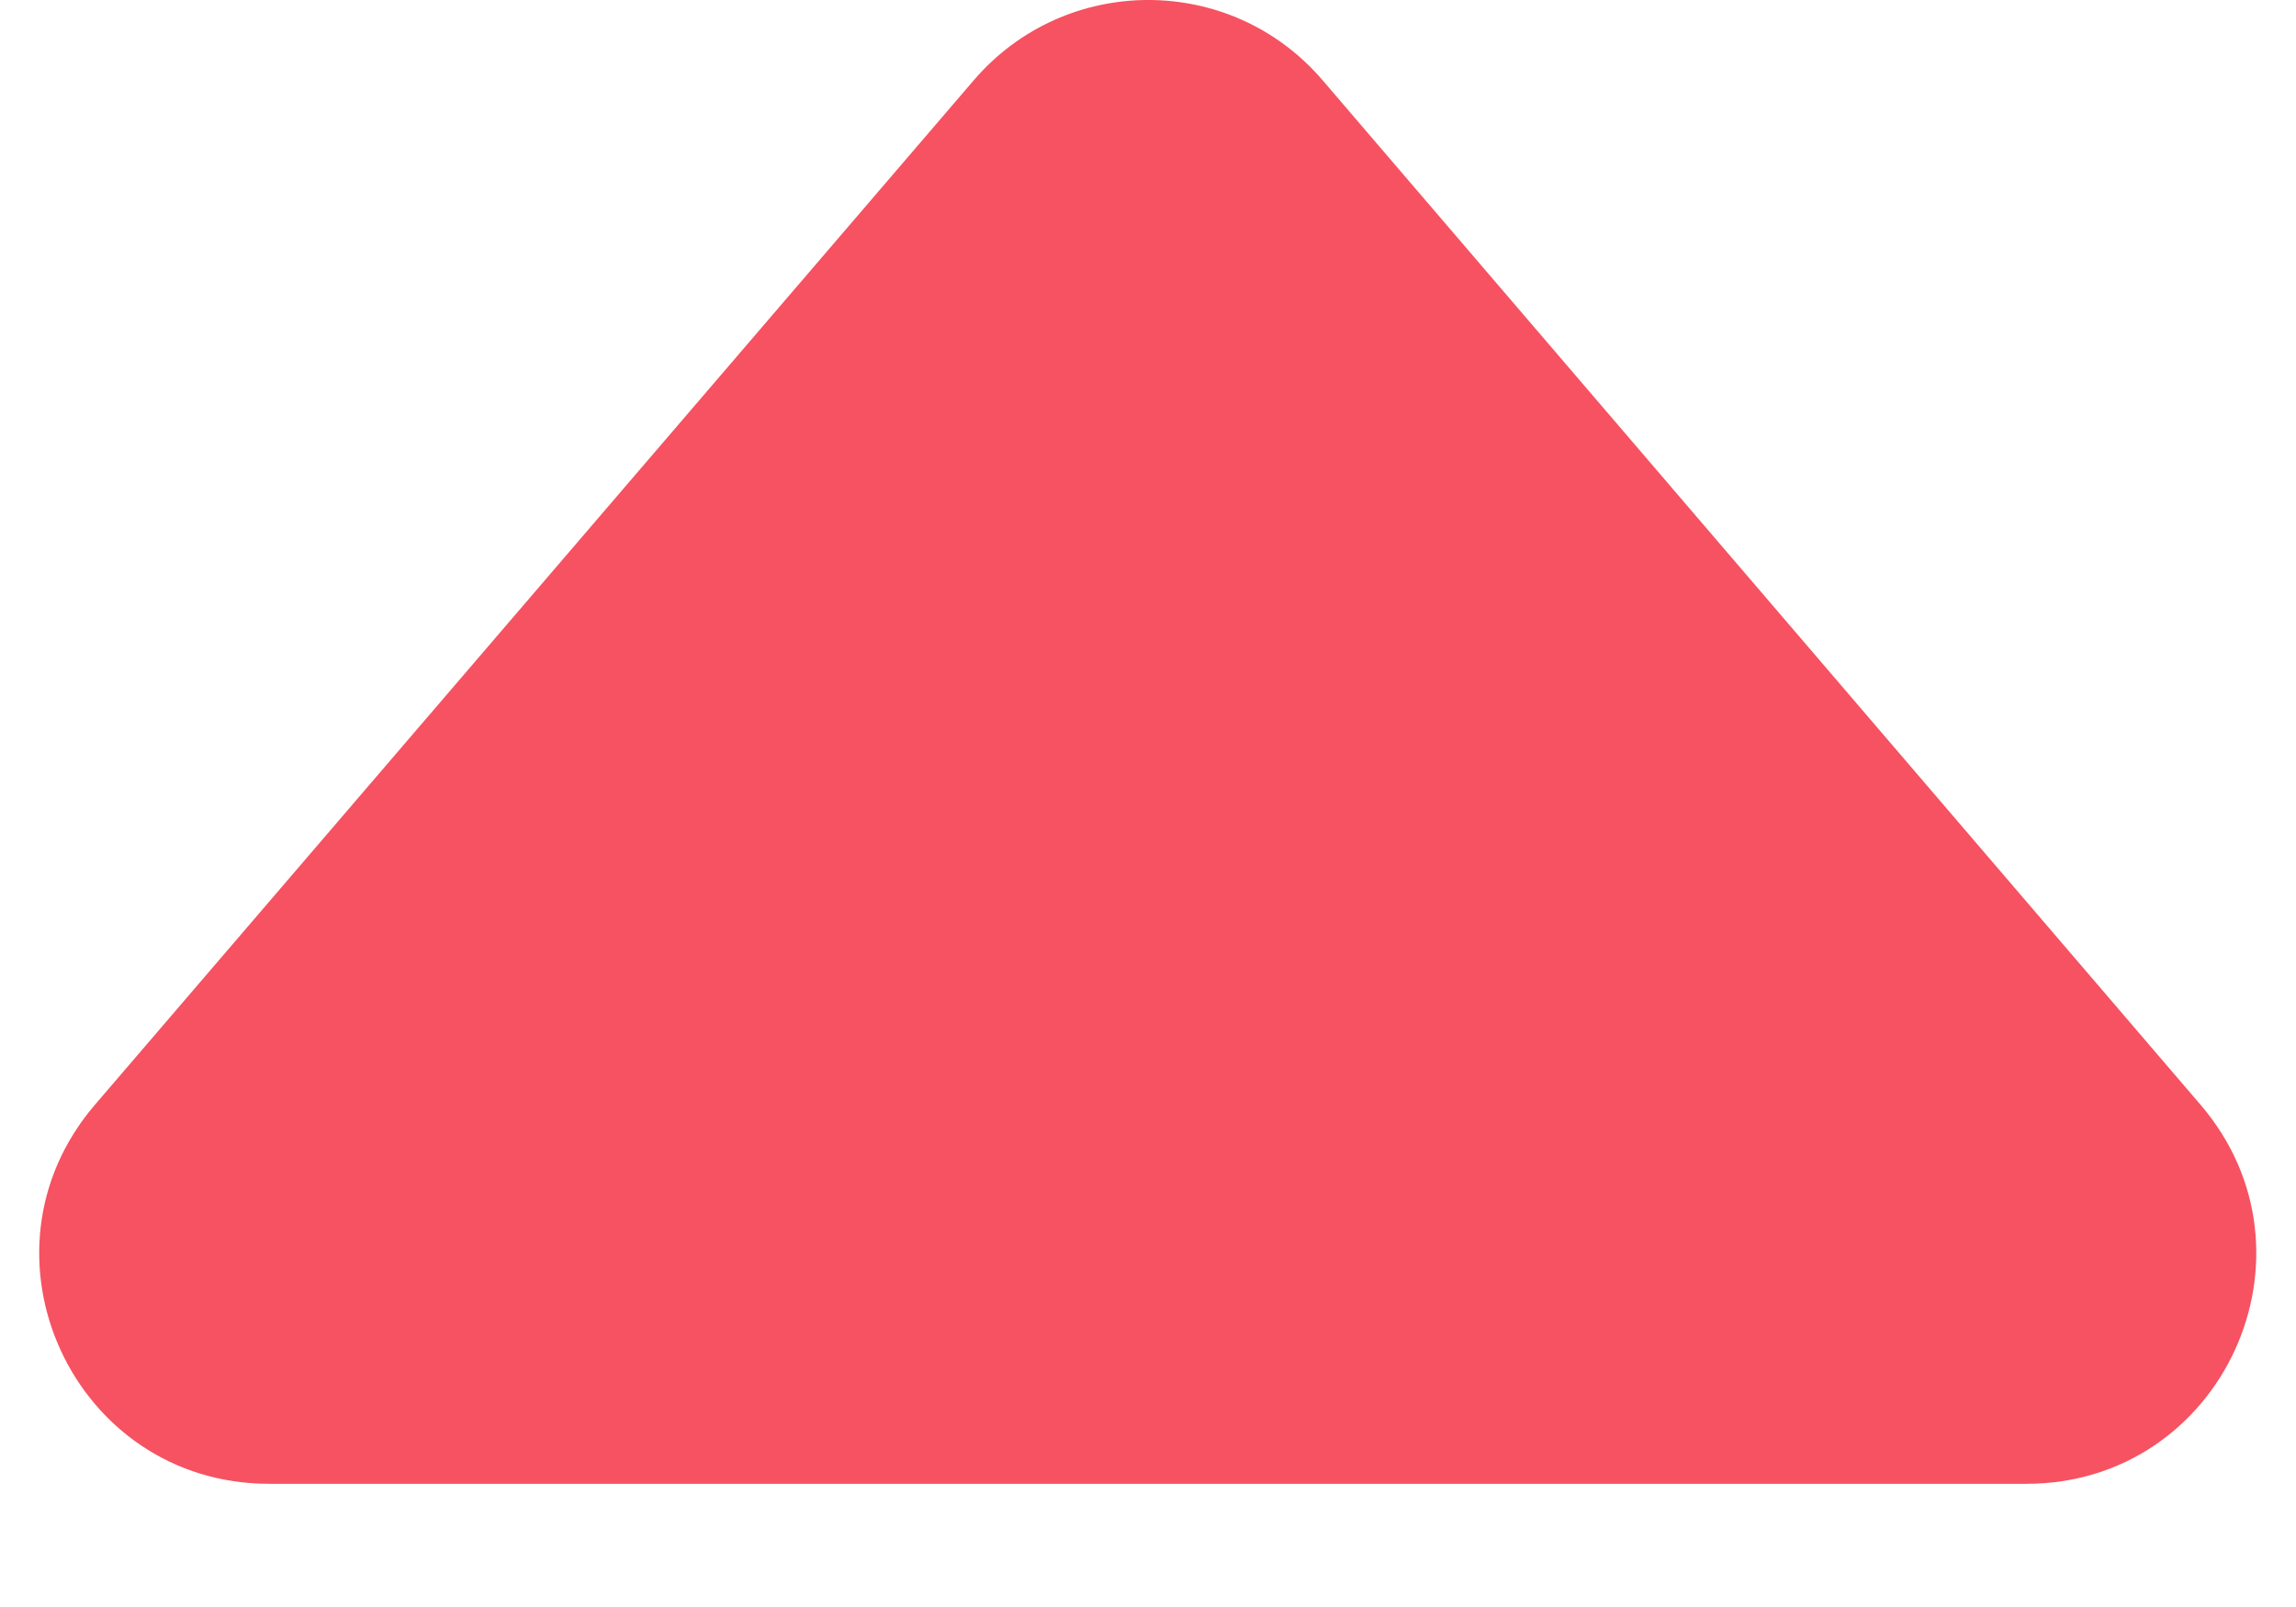
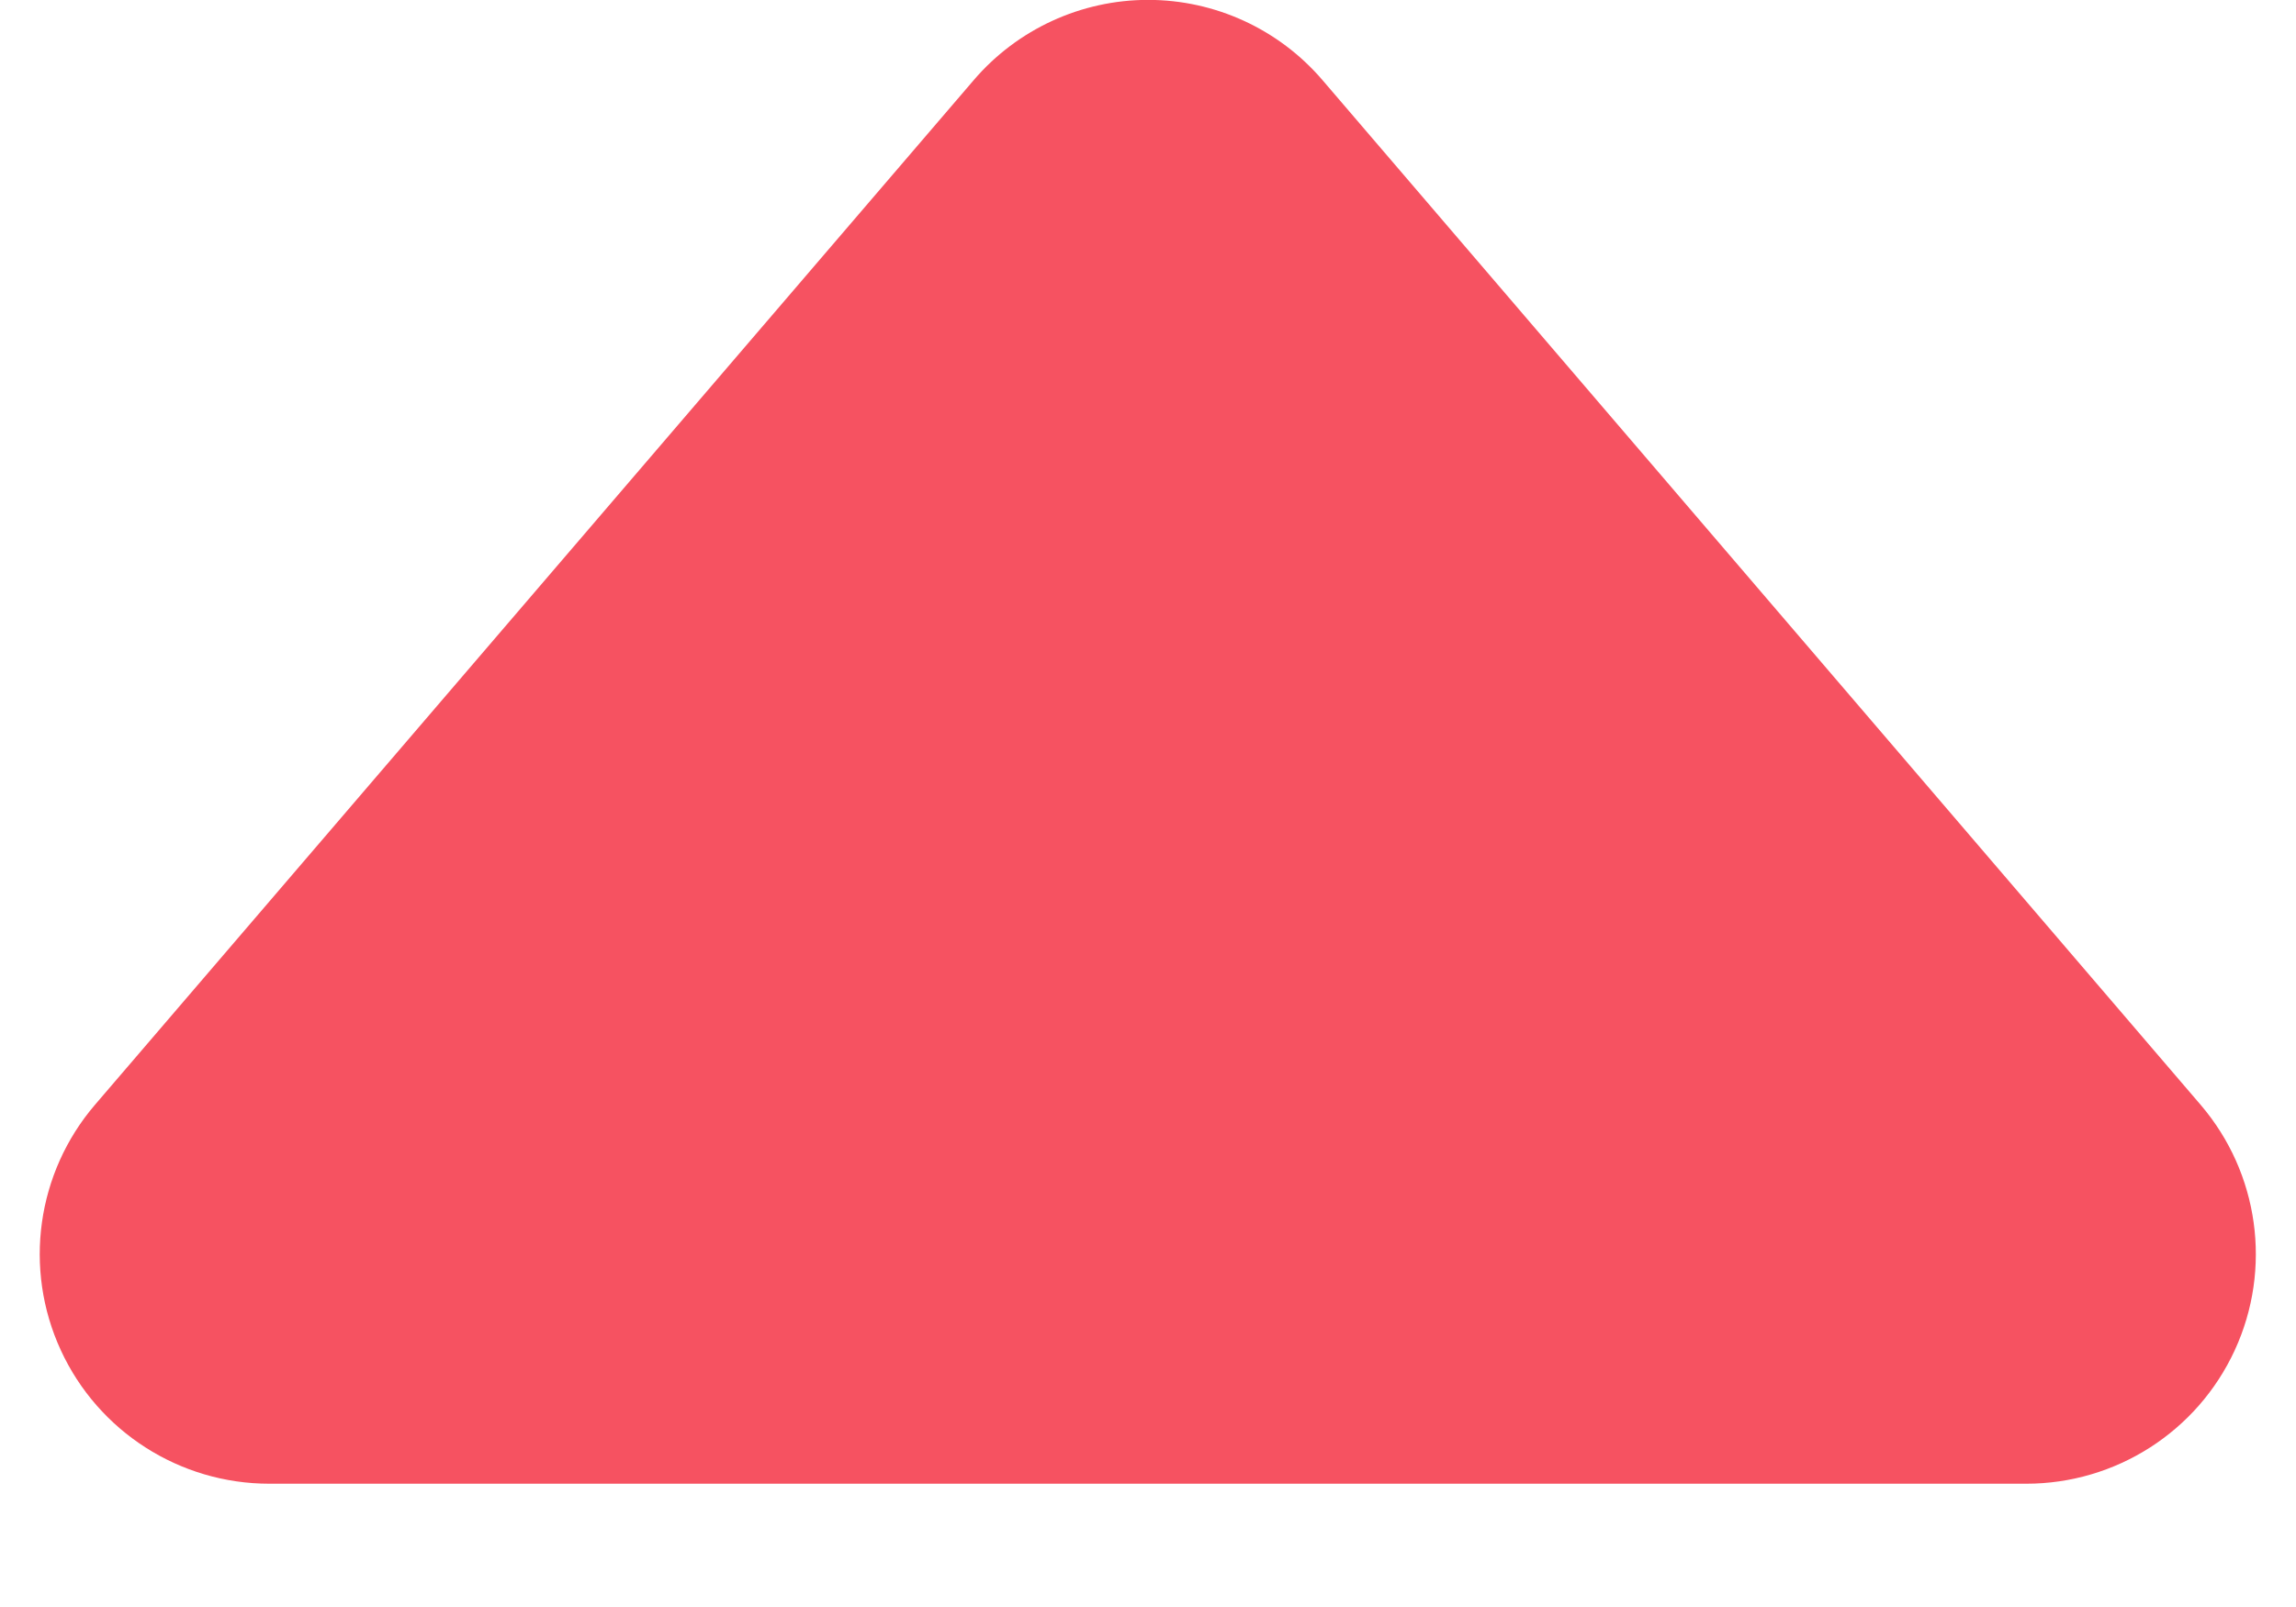
<svg xmlns="http://www.w3.org/2000/svg" width="10" height="7" fill="none">
-   <g>
-     <path transform="rotate(180 4.99917 3.23171)" id="svg_1" fill="#F65261" d="m1.173,0c-0.854,0 -1.315,1.002 -0.759,1.651l3.824,4.463c0.399,0.466 1.119,0.466 1.519,0l3.828,-4.463c0.556,-0.649 0.095,-1.651 -0.759,-1.651l-7.652,0z" clip-rule="evenodd" fill-rule="evenodd" />
-   </g>
+   <path fill="#F65261" d="M8.825 6.463a1 1 0 0 0 .76-1.65L5.76.349a1 1 0 0 0-1.519 0L.414 4.812a1 1 0 0 0 .76 1.651h7.651z" clip-rule="evenodd" fill-rule="evenodd" />
</svg>
